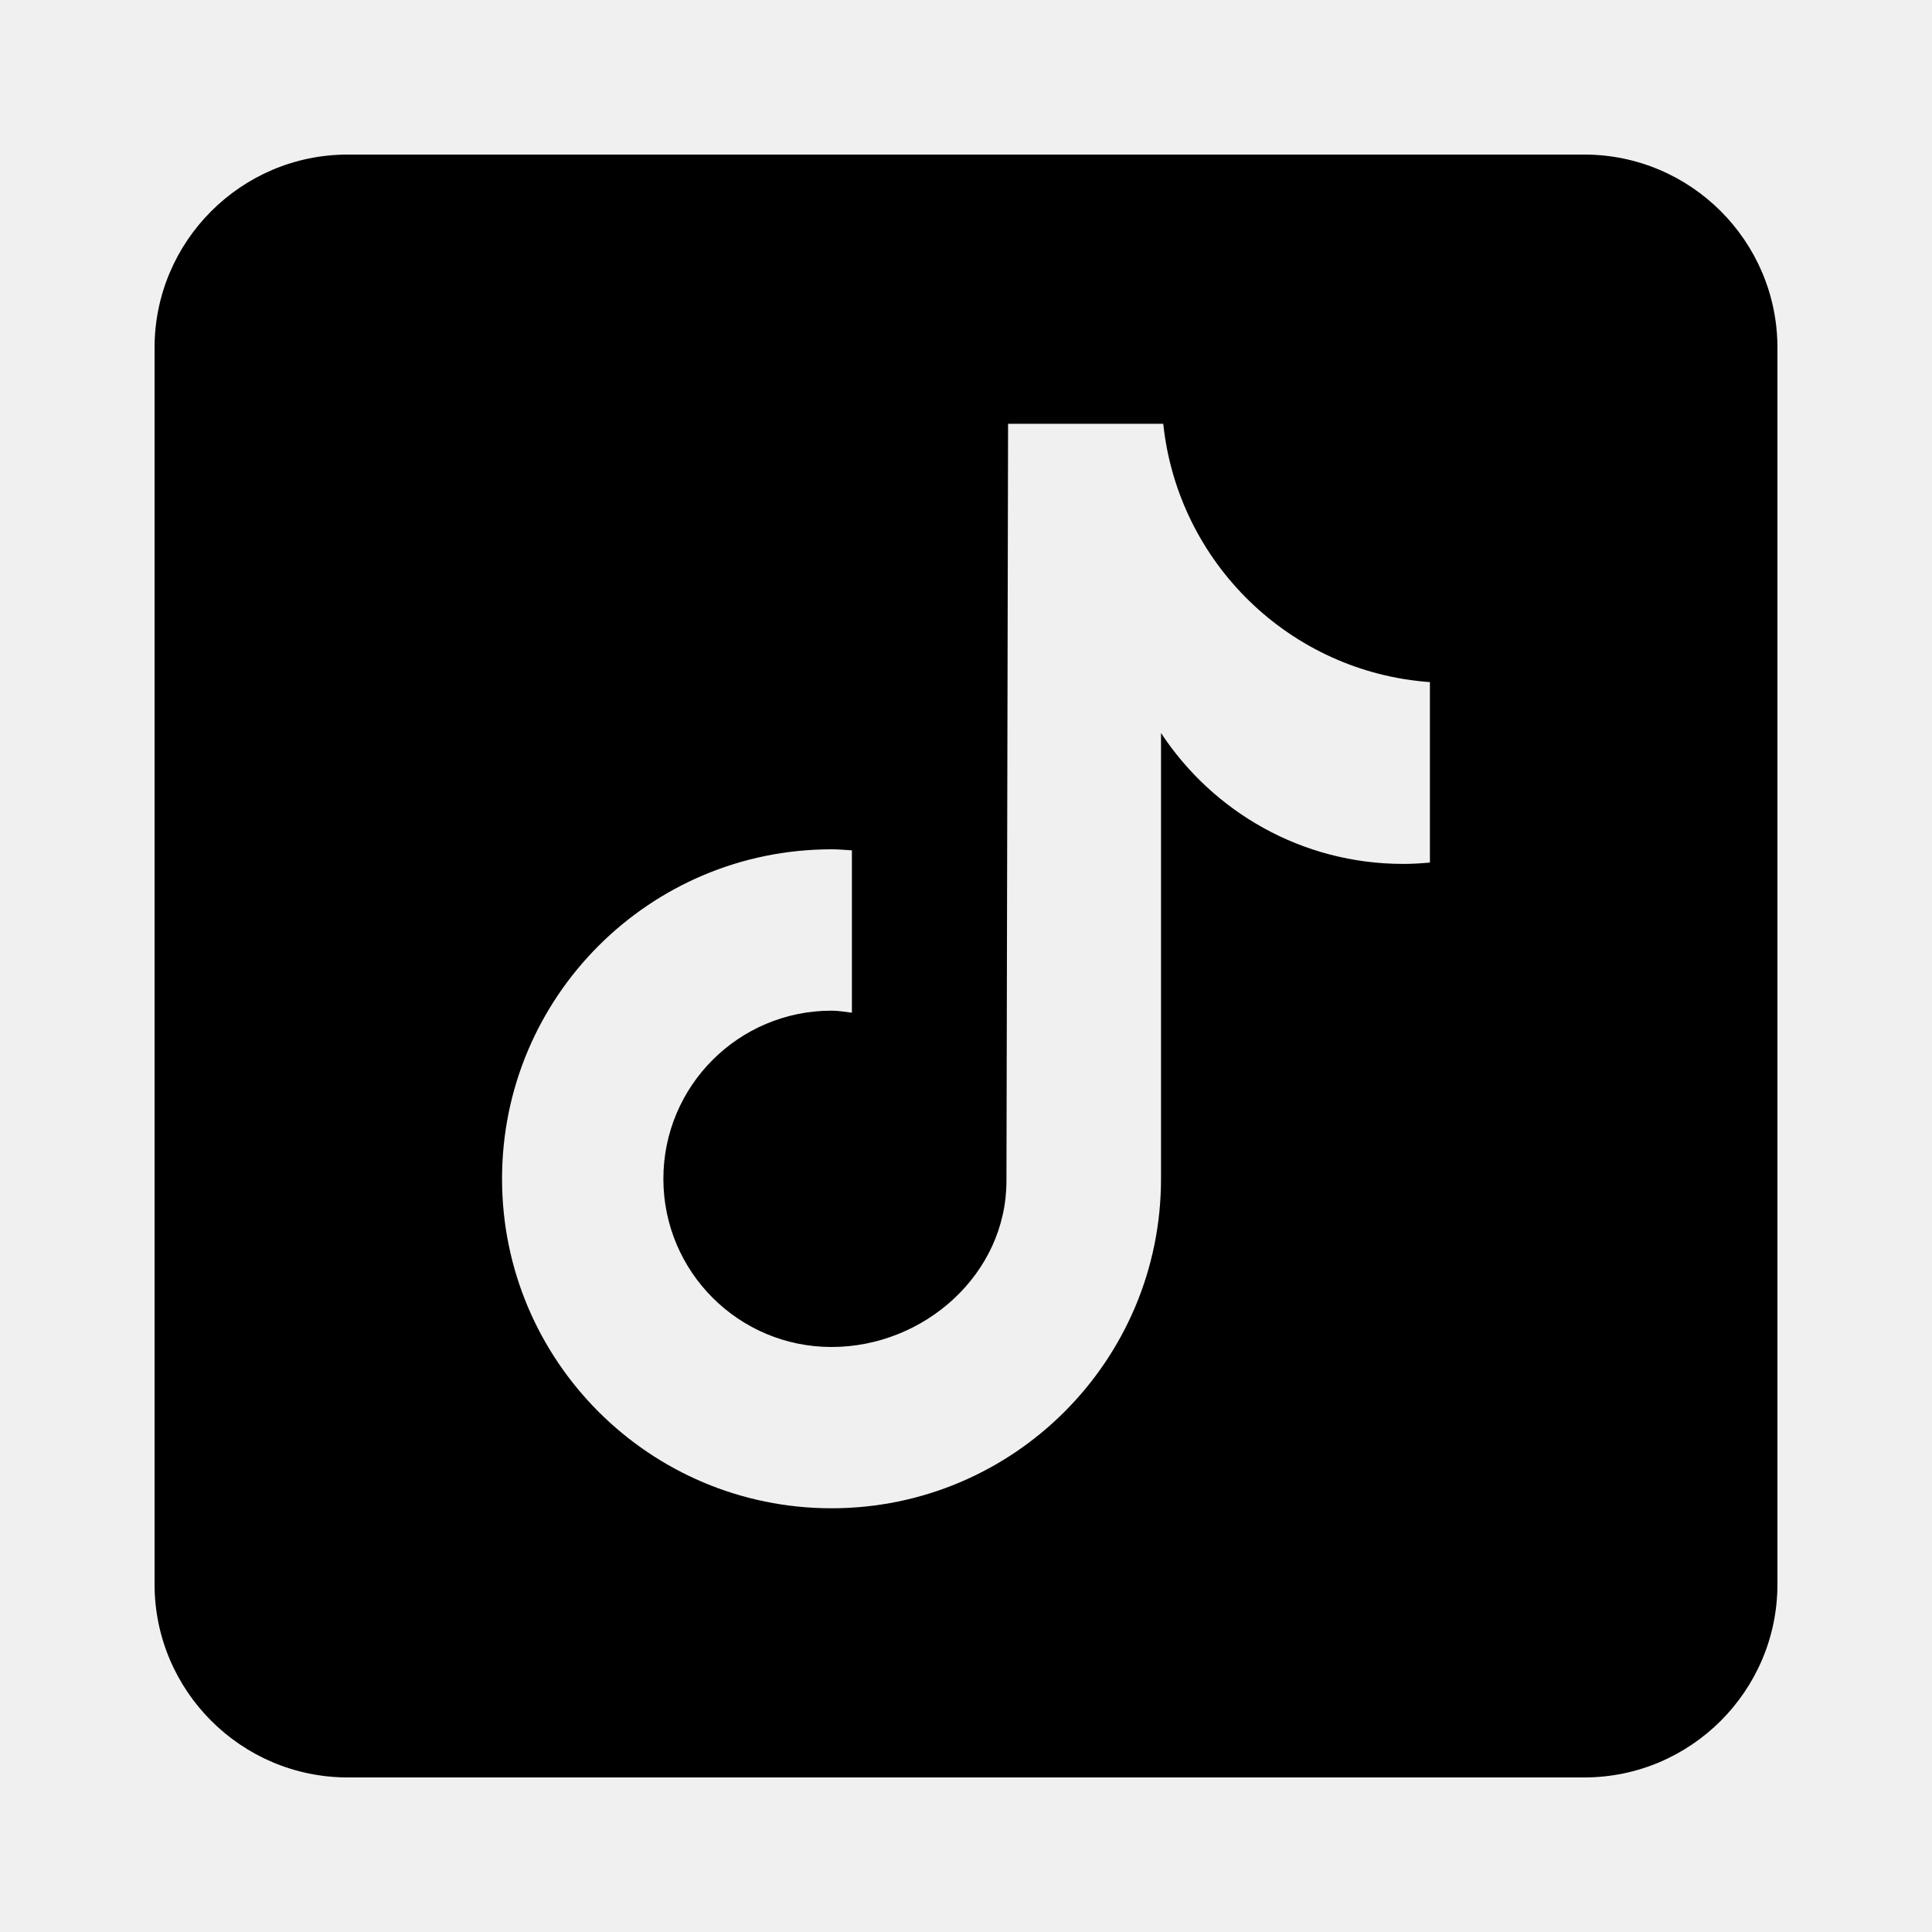
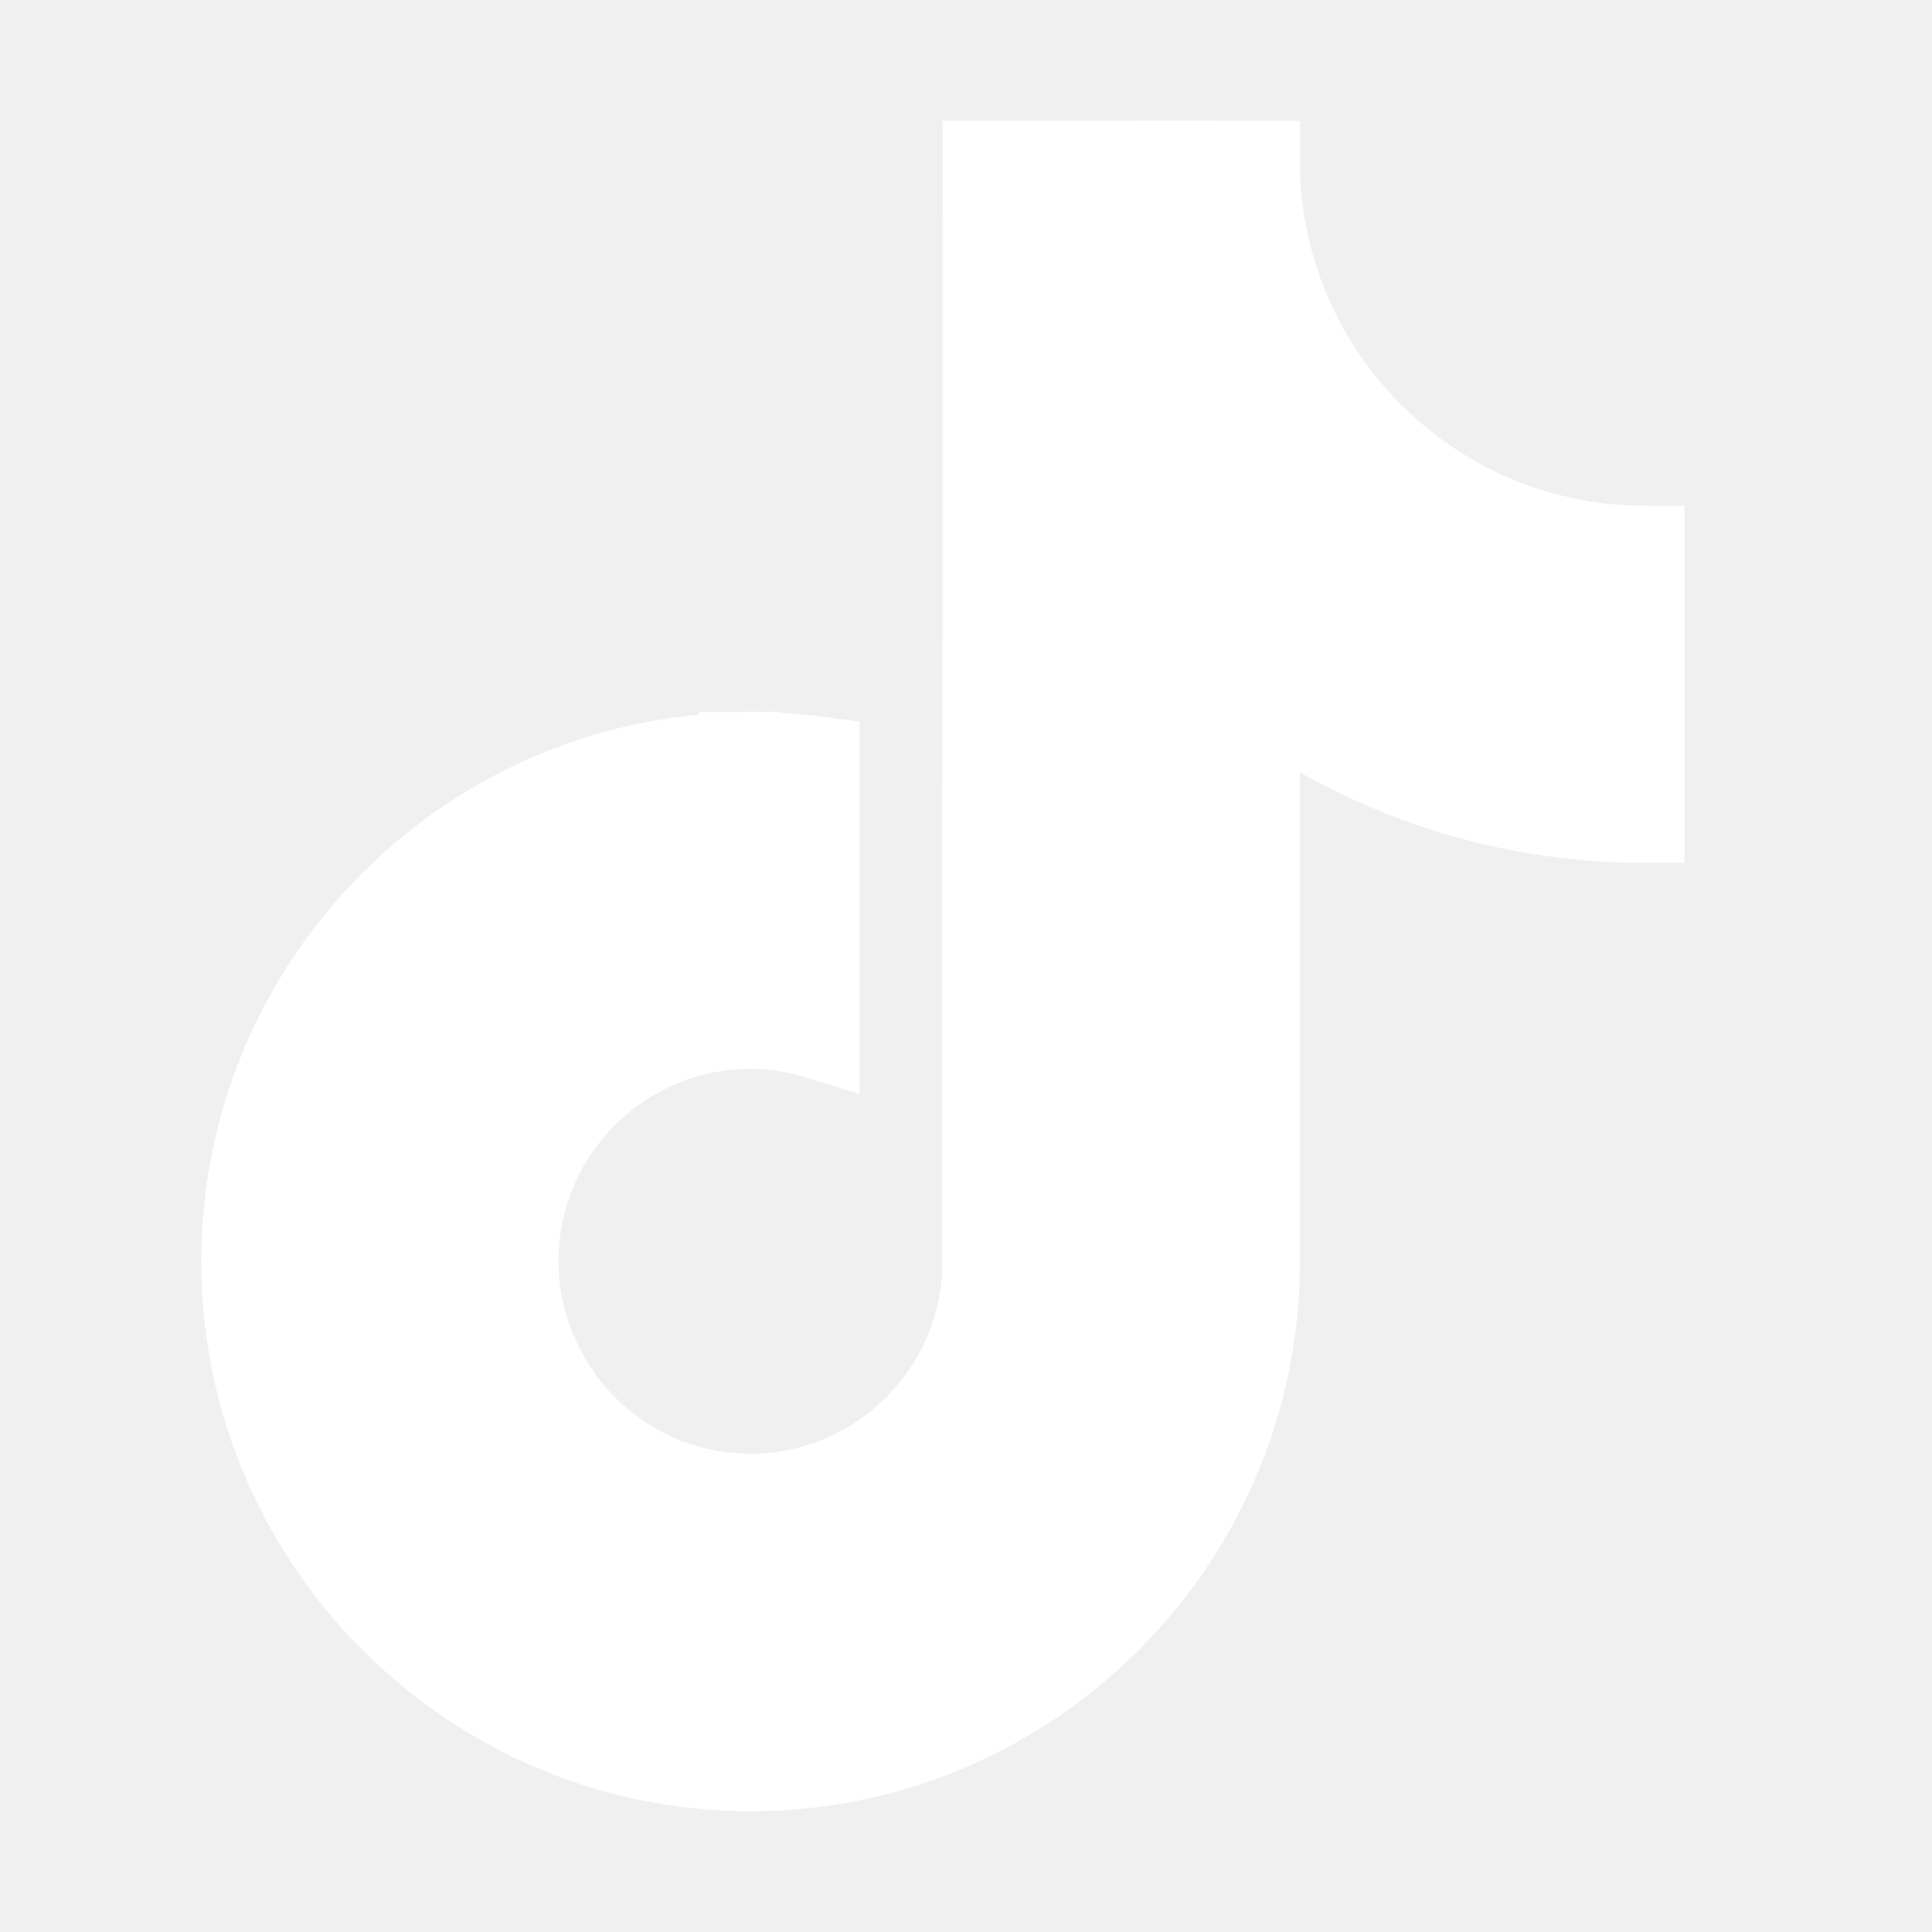
- <svg xmlns="http://www.w3.org/2000/svg" viewBox="0 0 50 50" width="50px" height="50px">
-   <path d="M41,4H9C6.243,4,4,6.243,4,9v32c0,2.757,2.243,5,5,5h32c2.757,0,5-2.243,5-5V9C46,6.243,43.757,4,41,4z M37.006,22.323 c-0.227,0.021-0.457,0.035-0.69,0.035c-2.623,0-4.928-1.349-6.269-3.388c0,5.349,0,11.435,0,11.537c0,4.709-3.818,8.527-8.527,8.527 s-8.527-3.818-8.527-8.527s3.818-8.527,8.527-8.527c0.178,0,0.352,0.016,0.527,0.027v4.202c-0.175-0.021-0.347-0.053-0.527-0.053 c-2.404,0-4.352,1.948-4.352,4.352s1.948,4.352,4.352,4.352s4.527-1.894,4.527-4.298c0-0.095,0.042-19.594,0.042-19.594h4.016 c0.378,3.591,3.277,6.425,6.901,6.685V22.323z" />
+ <svg xmlns="http://www.w3.org/2000/svg" width="800px" height="800px" viewBox="0 0 24.00 24.00" fill="none" stroke="#ffffff">
+   <g id="SVGRepo_bgCarrier" stroke-width="0" />
+   <g id="SVGRepo_tracerCarrier" stroke-linecap="round" stroke-linejoin="round" />
+   <g id="SVGRepo_iconCarrier">
+     <path d="M16.822 5.134C16.089 4.294 15.648 3.198 15.648 2H14.729C14.966 3.309 15.745 4.433 16.822 5.134Z" fill="#ffffff" />
+     <path d="M8.322 11.905C6.73 11.905 5.436 13.2 5.436 14.793C5.436 15.903 6.067 16.869 6.986 17.352C6.642 16.878 6.438 16.298 6.438 15.666C6.438 14.073 7.733 12.778 9.324 12.778C9.621 12.778 9.909 12.829 10.178 12.912V9.402C9.899 9.365 9.616 9.341 9.324 9.341C9.273 9.341 9.227 9.346 9.175 9.346V12.039C8.902 11.956 8.619 11.905 8.322 11.905Z" fill="#ffffff" />
+     <path d="M19.424 6.676V9.346C17.643 9.346 15.991 8.775 14.646 7.809V14.798C14.646 18.285 11.811 21.127 8.322 21.127C6.976 21.127 5.723 20.7 4.698 19.98C5.853 21.22 7.5 22 9.324 22C12.808 22 15.648 19.163 15.648 15.671V8.682C16.993 9.648 18.645 10.219 20.427 10.219V6.783C20.079 6.783 19.745 6.746 19.424 6.676Z" fill="#ffffff" />
+     <path d="M14.646 14.798V7.809C15.991 8.775 17.643 9.346 19.424 9.346V6.676C18.395 6.458 17.49 5.901 16.822 5.134C15.745 4.433 14.97 3.309 14.725 2H12.21L12.205 15.777C12.149 17.319 10.878 18.559 9.324 18.559C8.359 18.559 7.51 18.081 6.981 17.356C6.062 16.869 5.431 15.908 5.431 14.798C5.431 13.205 6.726 11.909 8.317 11.909C8.614 11.909 8.902 11.96 9.171 12.044V9.351C5.756 9.425 3 12.23 3 15.671C3 17.333 3.645 18.847 4.698 19.98C5.723 20.7 6.976 21.127 8.322 21.127C11.806 21.127 14.646 18.285 14.646 14.798Z" fill="#ffffff" />
+   </g>
</svg>
